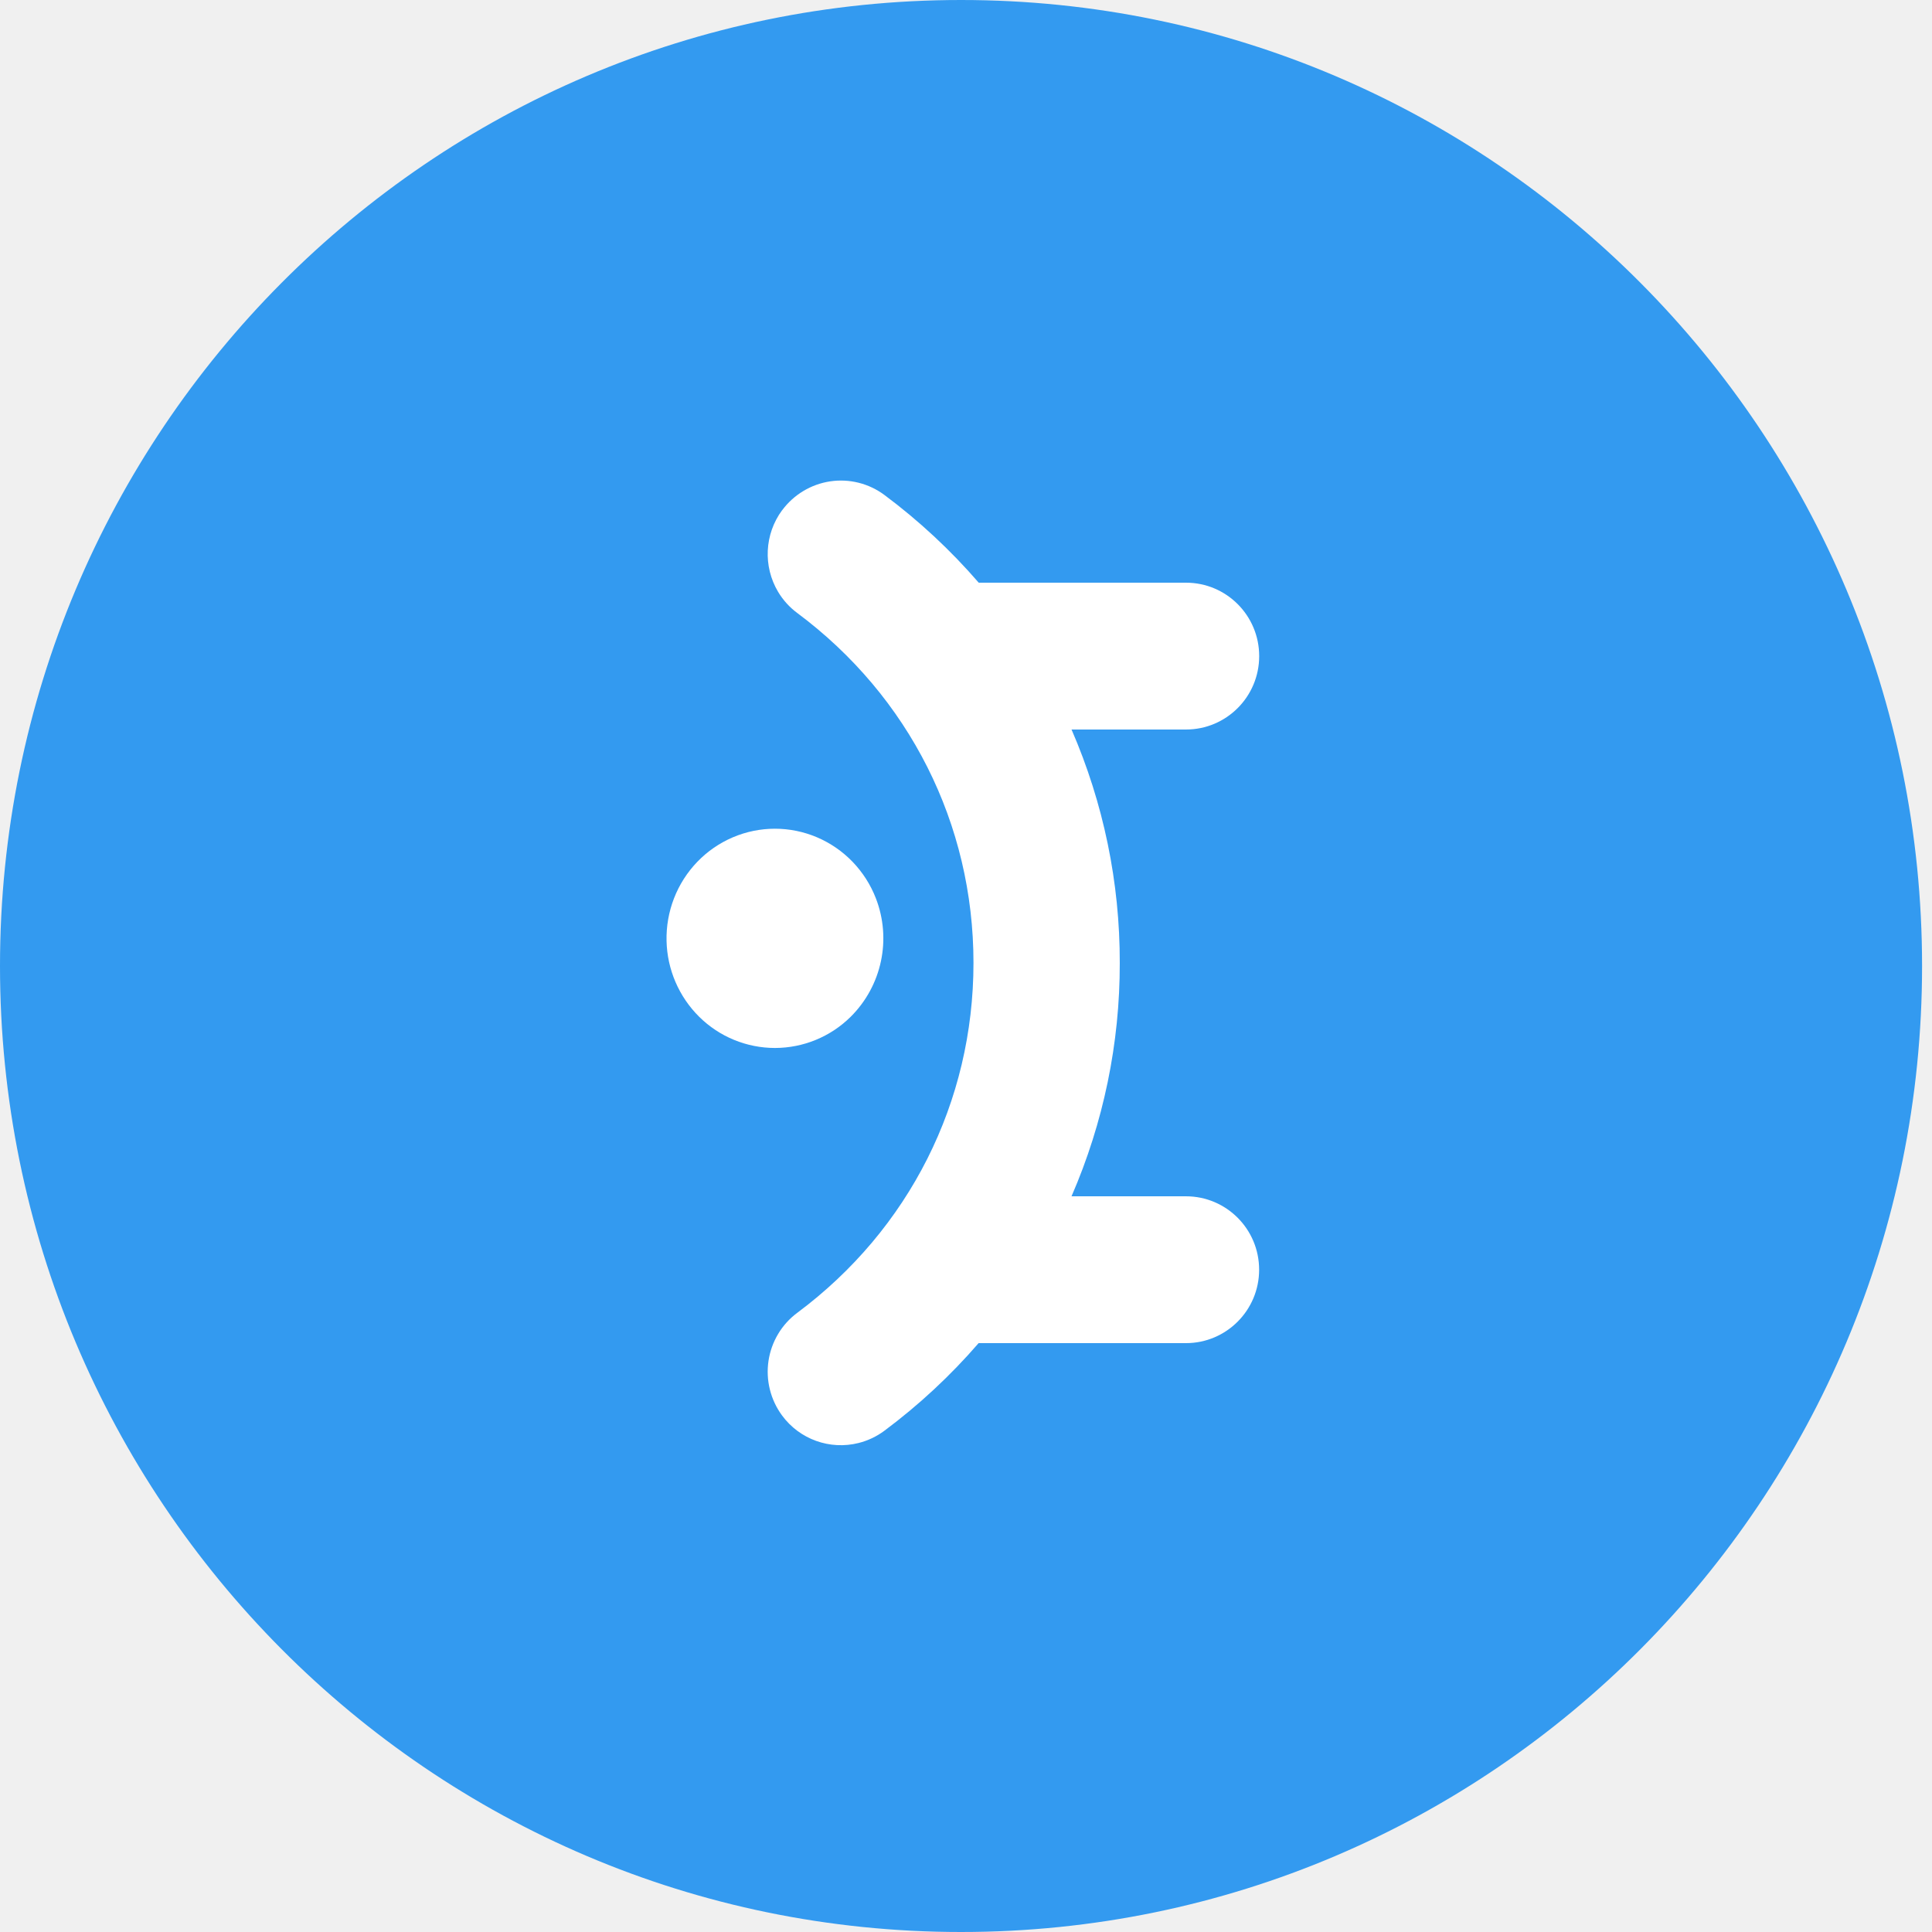
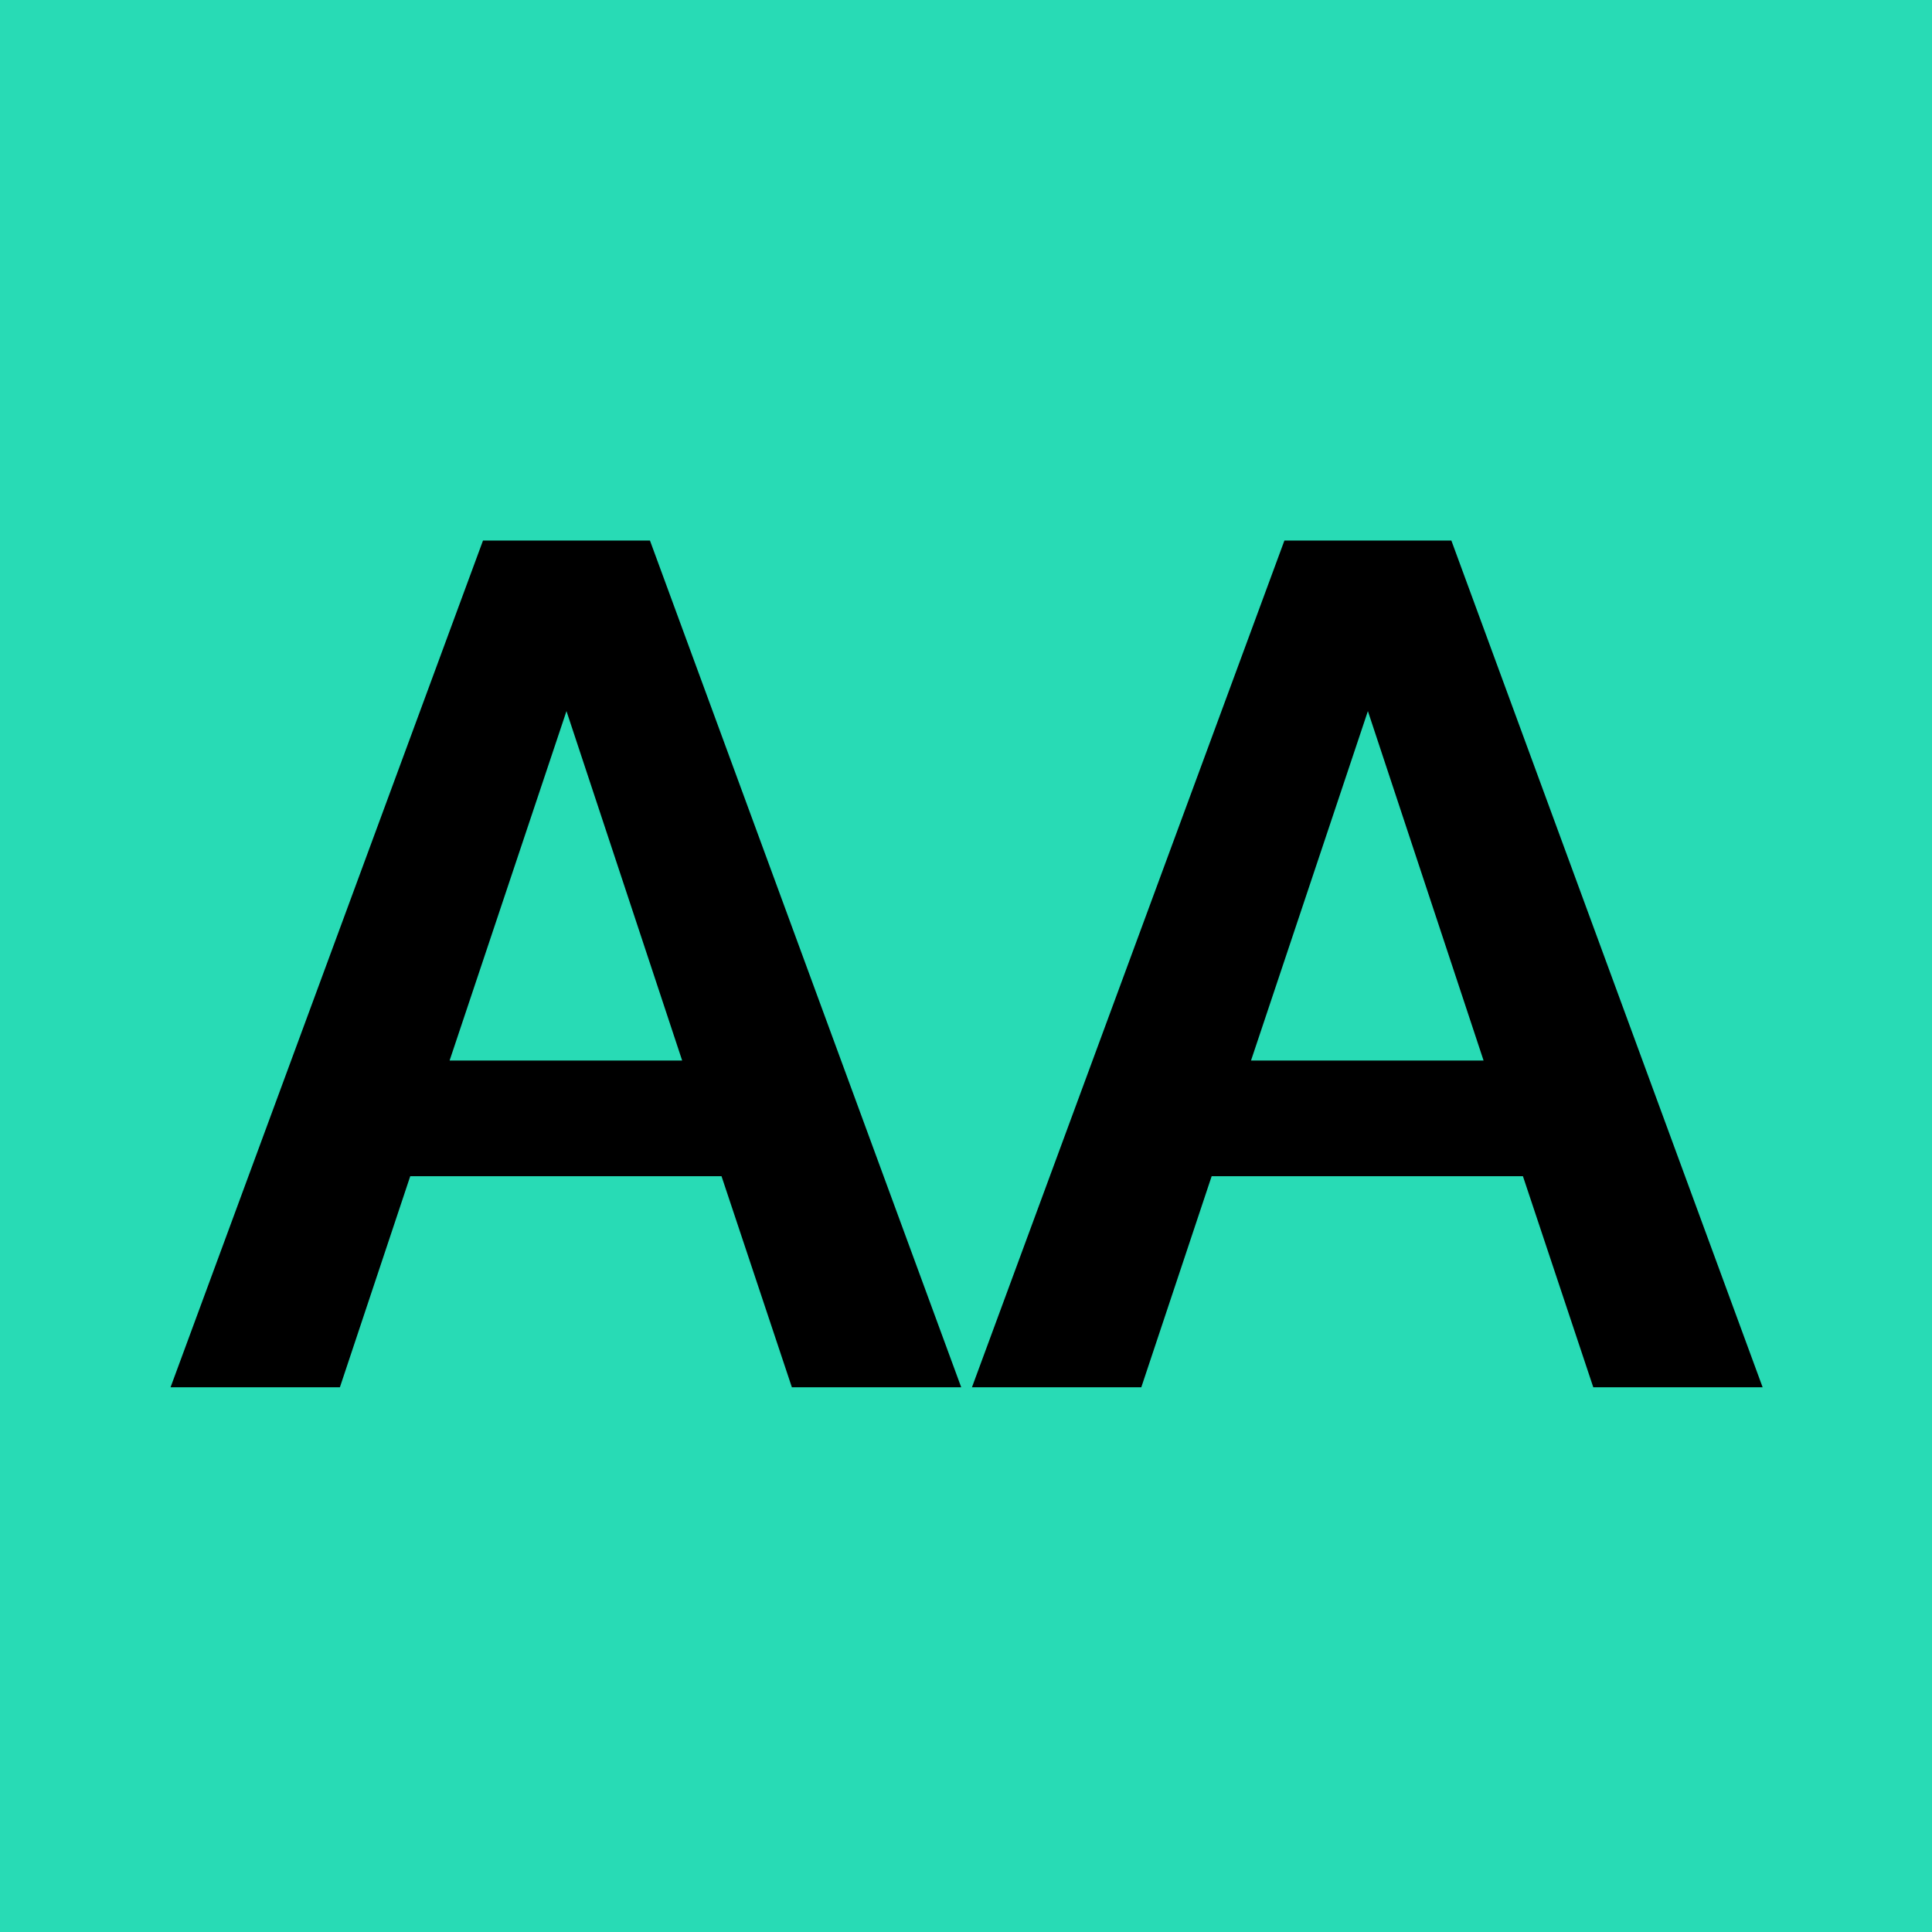
- <svg xmlns="http://www.w3.org/2000/svg" fill="none" viewBox="0 0 163 163">
-   <path fill="#339AF0" d="M162.162 81.5c0-45.011-36.301-81.5-81.08-81.5C36.301 0 0 36.489 0 81.5 0 126.51 36.301 163 81.081 163s81.081-36.49 81.081-81.5z" />
-   <path fill="#fff" d="M65.983 43.049a6.234 6.234 0 00-.336 6.884 6.14 6.14 0 001.618 1.786c9.444 7.036 14.866 17.794 14.866 29.52 0 11.726-5.422 22.484-14.866 29.52a6.145 6.145 0 00-1.616 1.786 6.21 6.21 0 00-.694 4.693 6.21 6.21 0 001.028 2.186 6.151 6.151 0 006.457 2.319 6.154 6.154 0 002.177-1.035 50.083 50.083 0 007.947-7.39h17.493c3.406 0 6.174-2.772 6.174-6.194s-2.762-6.194-6.174-6.194h-9.655a49.165 49.165 0 004.071-19.69 49.167 49.167 0 00-4.07-19.692h9.66c3.406 0 6.173-2.771 6.173-6.194 0-3.422-2.762-6.193-6.173-6.193H82.574a50.112 50.112 0 00-7.952-7.397 6.15 6.15 0 00-4.578-1.153 6.189 6.189 0 00-4.055 2.438h-.006z" />
-   <path fill="#fff" fill-rule="evenodd" d="M56.236 79.391a9.342 9.342 0 01.632-3.608 9.262 9.262 0 011.967-3.077 9.143 9.143 0 012.994-2.063 9.06 9.06 0 017.103 0 9.145 9.145 0 012.995 2.063 9.262 9.262 0 011.967 3.077 9.339 9.339 0 01-2.125 10.003 9.094 9.094 0 01-6.388 2.63 9.094 9.094 0 01-6.39-2.63 9.3 9.3 0 01-2.755-6.395z" clip-rule="evenodd" />
+ <svg xmlns="http://www.w3.org/2000/svg" xmlns:xlink="http://www.w3.org/1999/xlink" version="1.1" width="810" height="810" viewBox="0 0 810 810">
+   <defs>
+     <clipPath id="clip_0">
+       <path transform="matrix(.24,0,0,.24,0,0)" d="M0 0H3375V3375H0Z" clip-rule="evenodd" />
+     </clipPath>
+     <clipPath id="clip_1">
+       <path transform="matrix(.24,0,0,.24,0,0)" d="M0 0H3375V3375H0Z" clip-rule="evenodd" />
+     </clipPath>
+     <clipPath id="clip_2">
+       <path transform="matrix(.24,0,0,.24,0,0)" d="M0 0H3375V3375H0Z" clip-rule="evenodd" />
+     </clipPath>
+     <path id="font_3_1" d="M.267 .71H.407L.668 0H.526L.467 .177H.206L.147 0H.005L.267 .71M.434 .274 .337 .567 .239 .274H.434Z" />
+   </defs>
+   <g clip-path="url(#clip_0)">
+     <path transform="matrix(.75,0,0,.75,0,0)" d="M0 0H1080V1080H0Z" fill="#ffffff" />
+   </g>
+   <g clip-path="url(#clip_1)">
+     <path transform="matrix(.75,0,0,.75,0,0)" d="M0 0H1080V1080H0Z" fill="#28dbb5" />
+   </g>
+   <g clip-path="url(#clip_2)">
+     <use data-text="A" xlink:href="#font_3_1" transform="matrix(499.995,0,0,-499.995,69,581.625)" />
+     <use data-text="A" xlink:href="#font_3_1" transform="matrix(499.995,0,0,-499.995,404.9961,581.625)" />
+   </g>
</svg>
